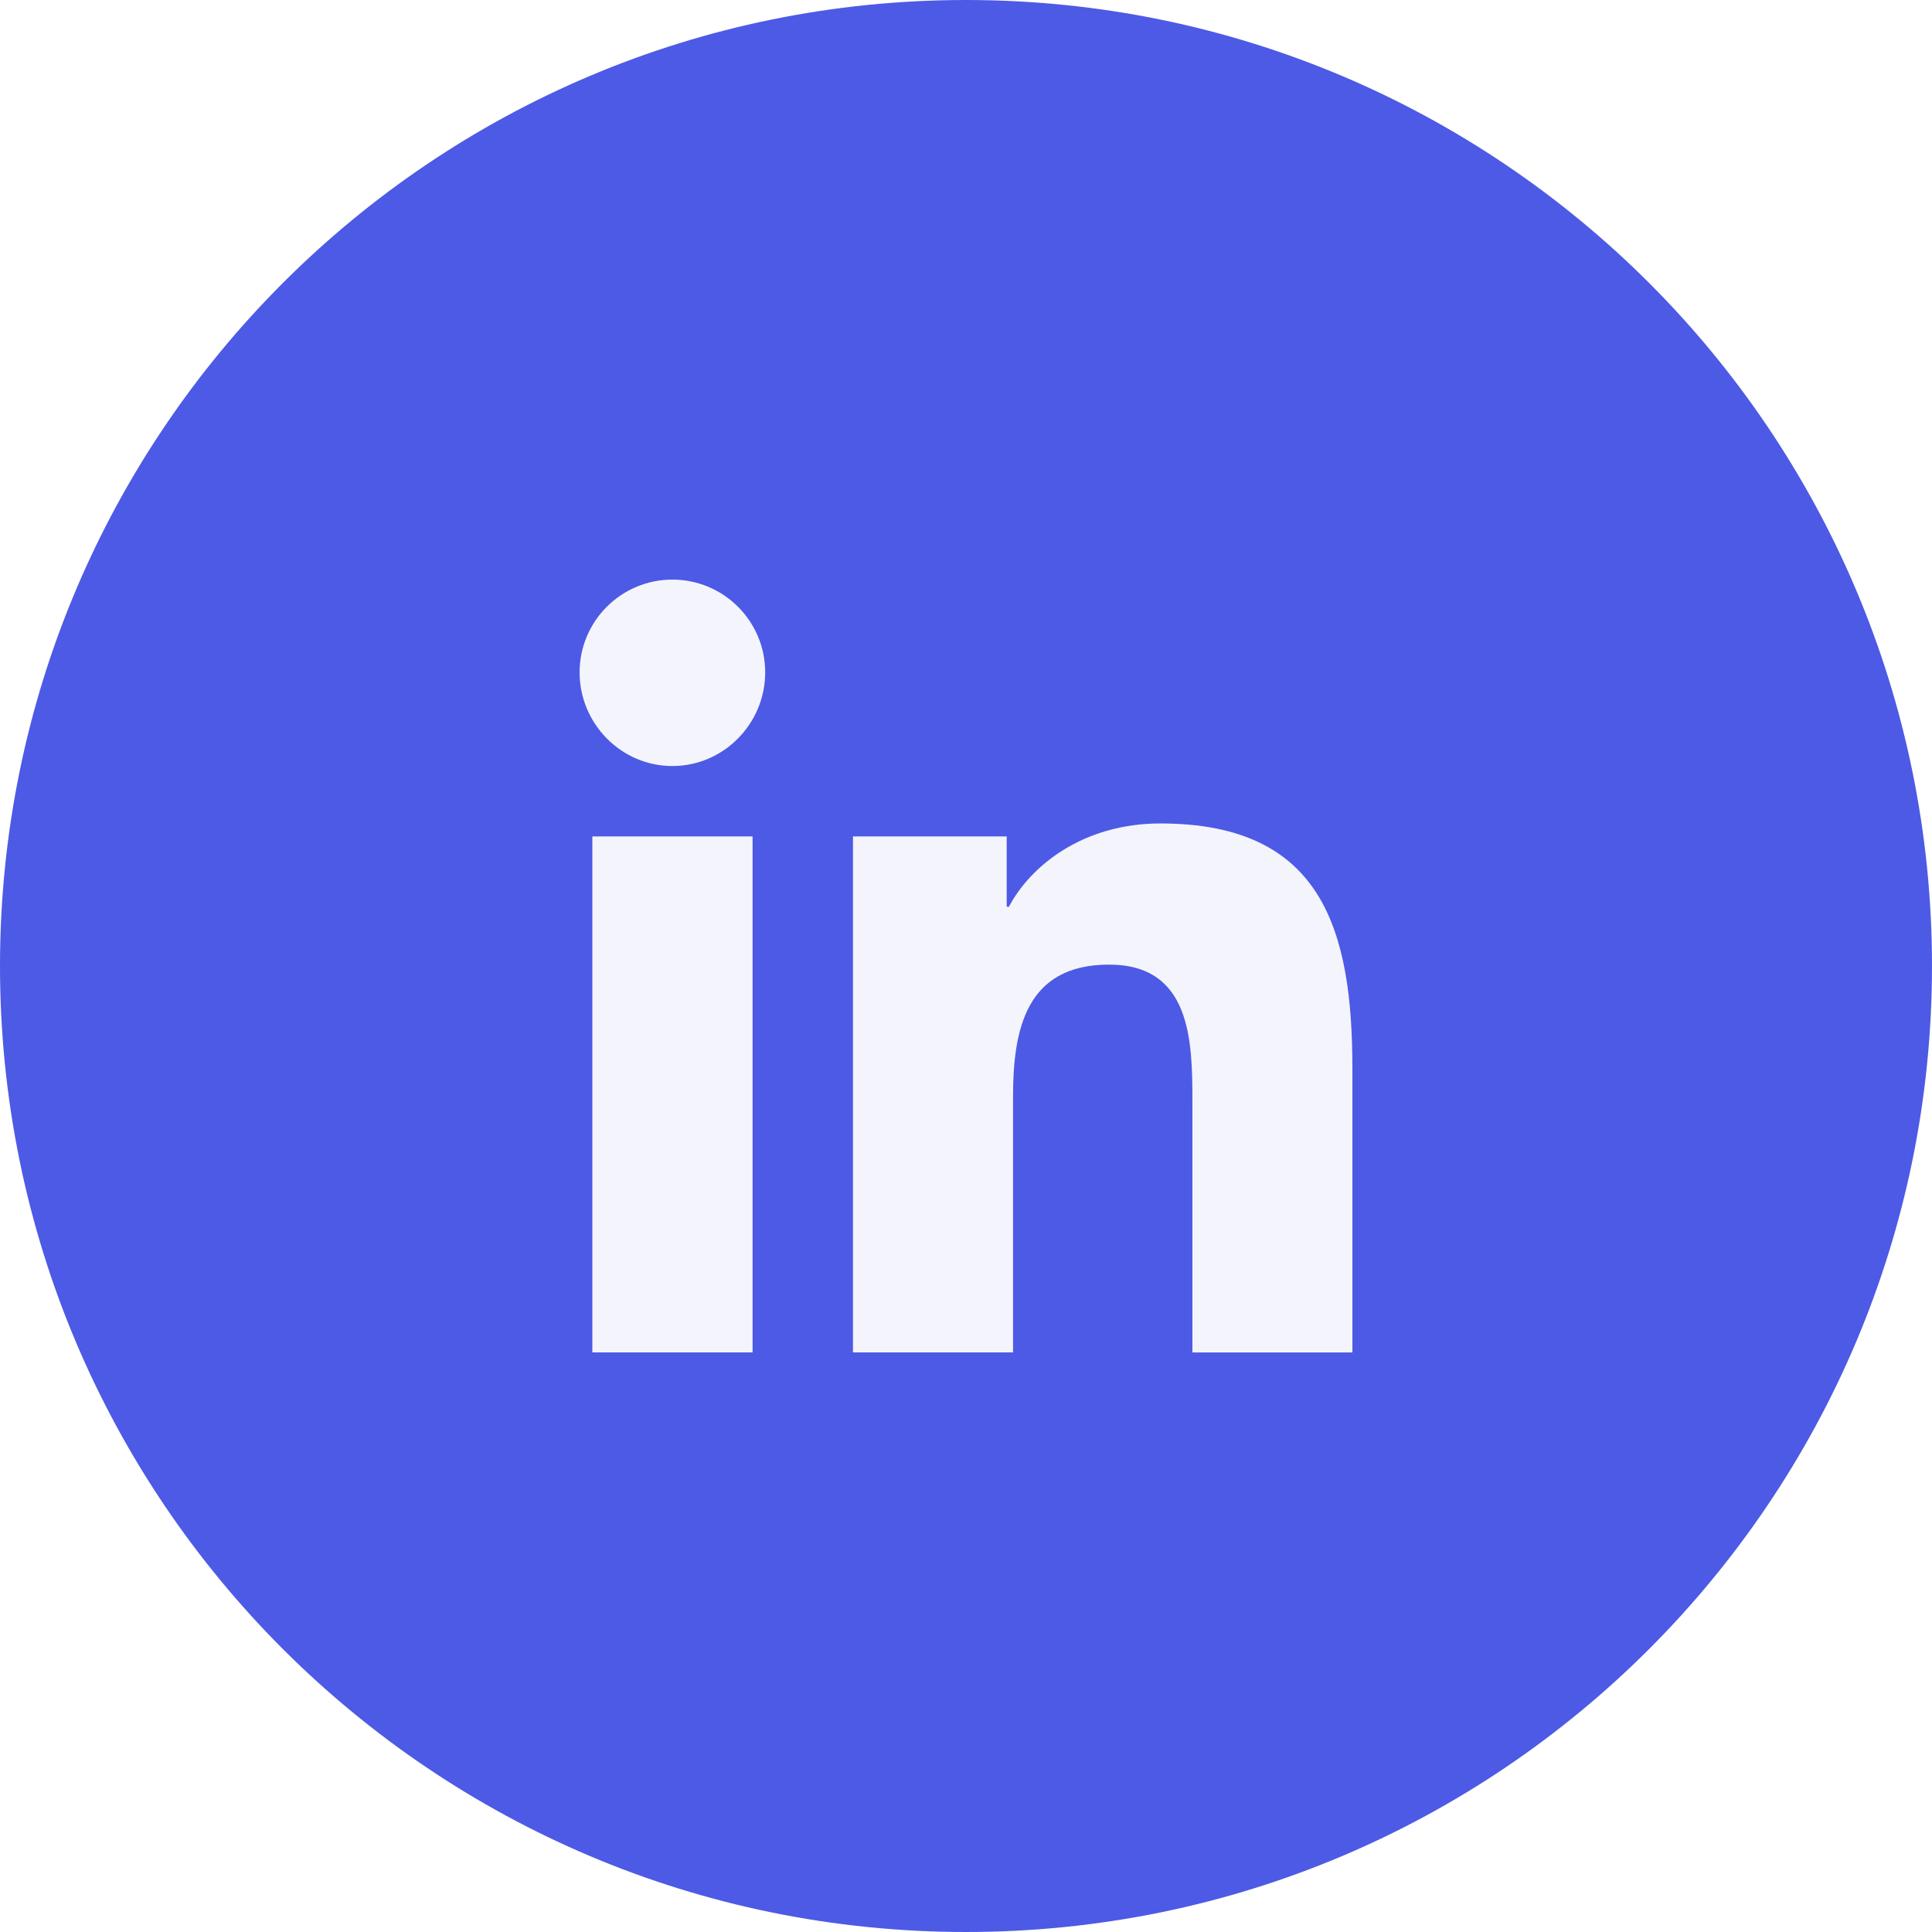
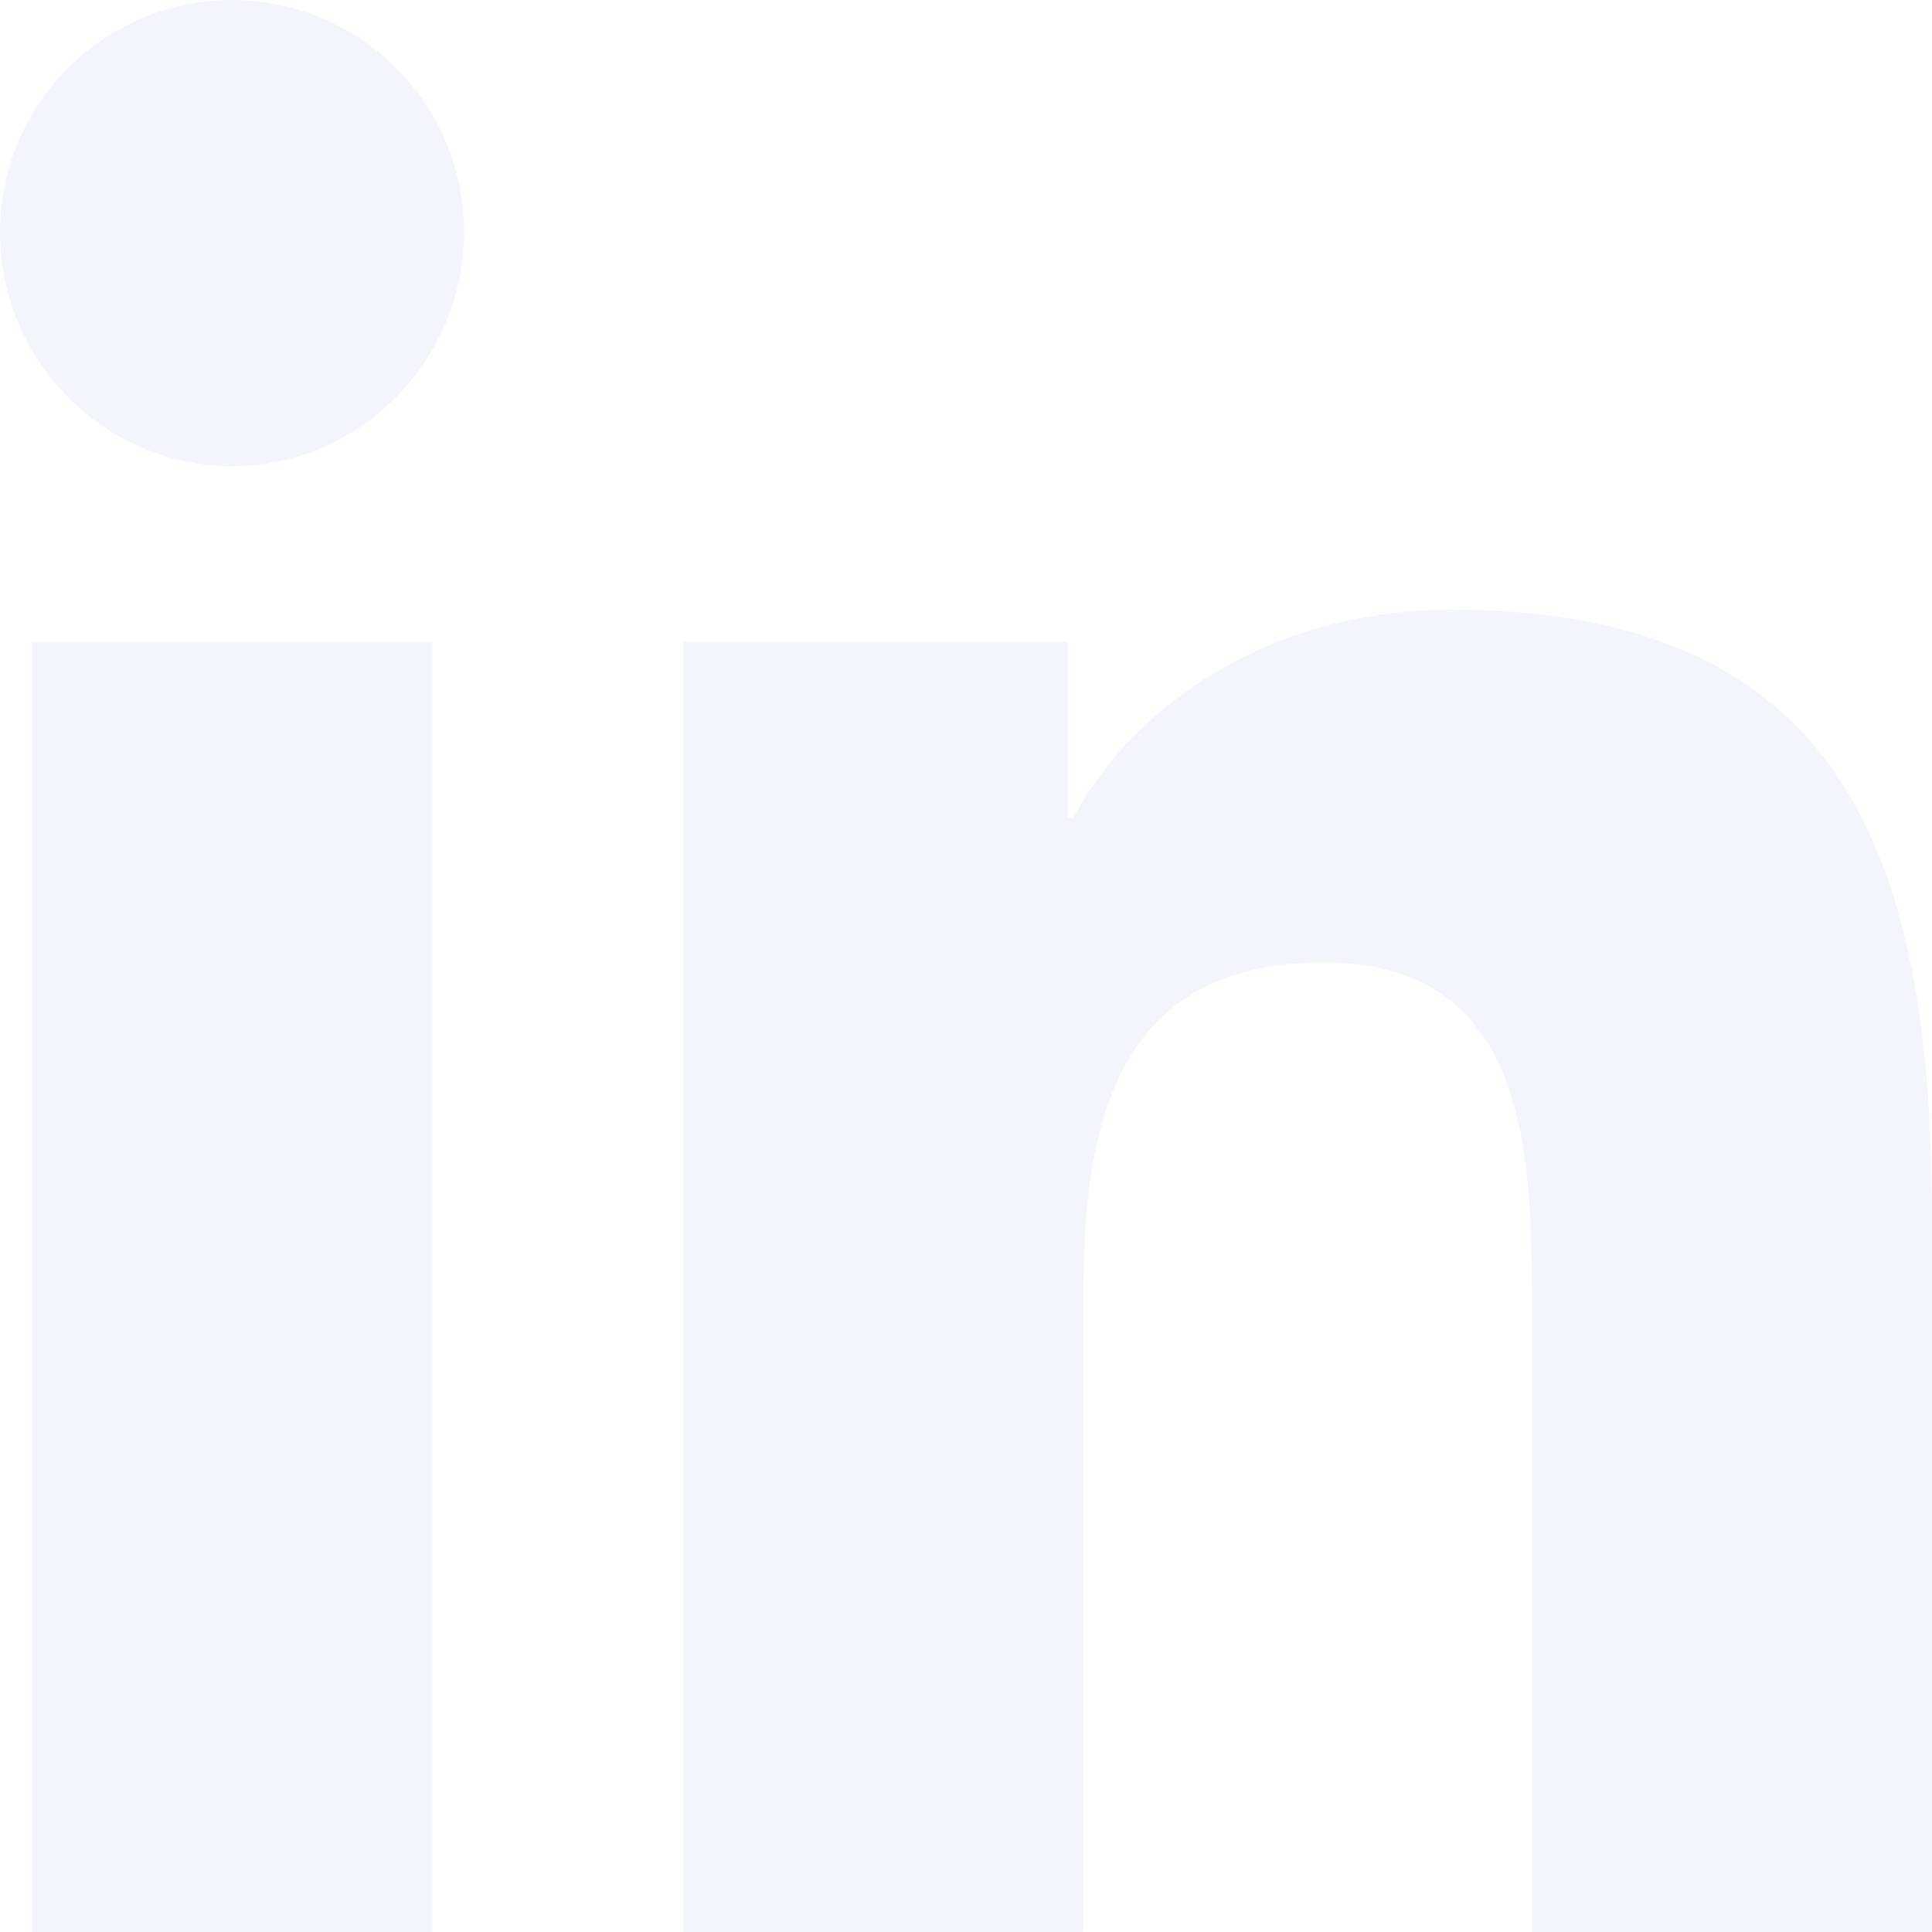
<svg xmlns="http://www.w3.org/2000/svg" width="32" height="32">
-   <path fill="#4d5ae5" d="M32 16c0 4.418-1.791 8.418-4.686 11.314S20.419 32 16 32c-4.418 0-8.418-1.791-11.314-4.686S0 20.419 0 16c0-4.418 1.791-8.418 4.686-11.314S11.581 0 16 0c4.418 0 8.418 1.791 11.314 4.686S32 11.581 32 16z" />
-   <path fill="#f4f4fd" d="M22.397 22.4v-.001h.003v-4.694c0-2.297-.494-4.066-3.179-4.066-1.291 0-2.157.708-2.51 1.38h-.037v-1.165h-2.546V22.4h2.651v-4.231c0-1.114.211-2.192 1.591-2.192 1.36 0 1.38 1.272 1.38 2.263v4.161h2.648zM9.811 13.854h2.654V22.4H9.811v-8.546zM11.137 9.6c-.849 0-1.537.689-1.537 1.537s.688 1.551 1.537 1.551 1.537-.703 1.537-1.551c0-.849-.689-1.537-1.537-1.537z" />
+   <path fill="#f4f4fd" d="M31.992 32v-.001H32V20.263c0-5.741-1.236-10.164-7.948-10.164-3.227 0-5.392 1.771-6.276 3.449h-.093v-2.913h-6.364v21.364h6.627V21.42c0-2.785.528-5.479 3.977-5.479 3.399 0 3.449 3.179 3.449 5.657v10.401h6.62zM.528 10.636h6.635V32H.528V10.636zM3.843 0C1.722 0 0 1.721 0 3.843s1.721 3.879 3.843 3.879c2.121 0 3.843-1.757 3.843-3.879A3.846 3.846 0 0 0 3.843 0z" />
</svg>
